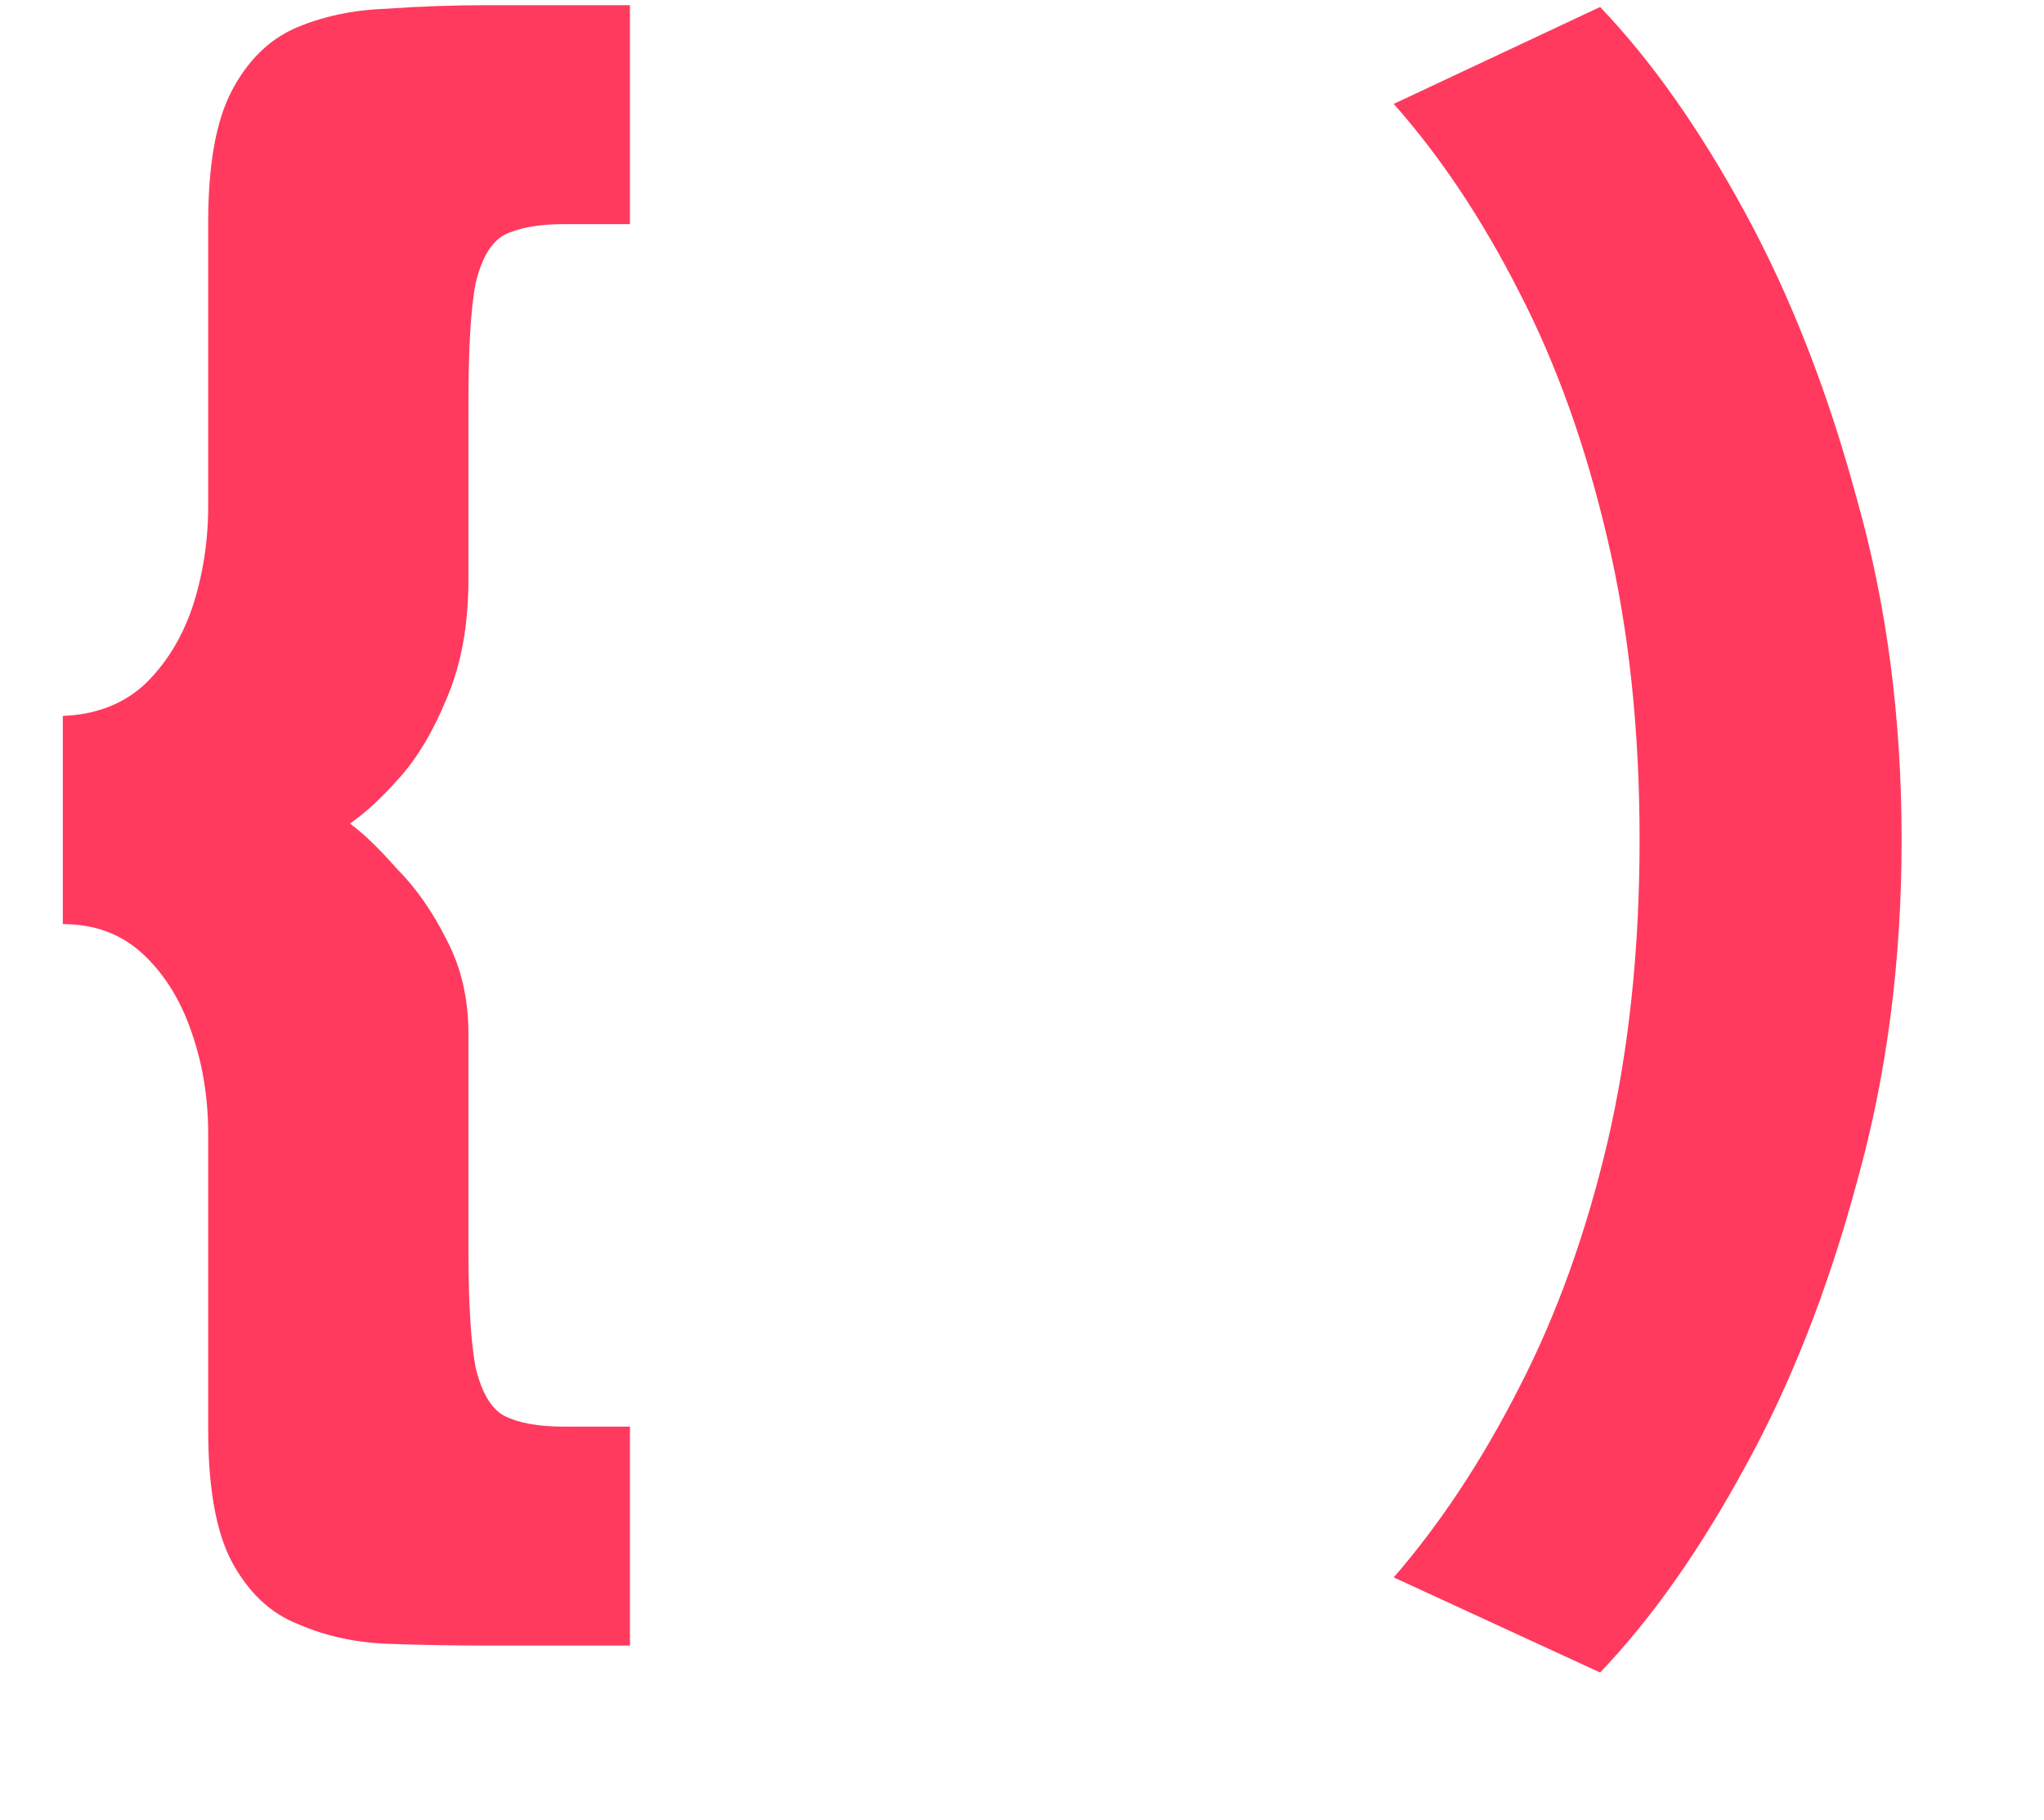
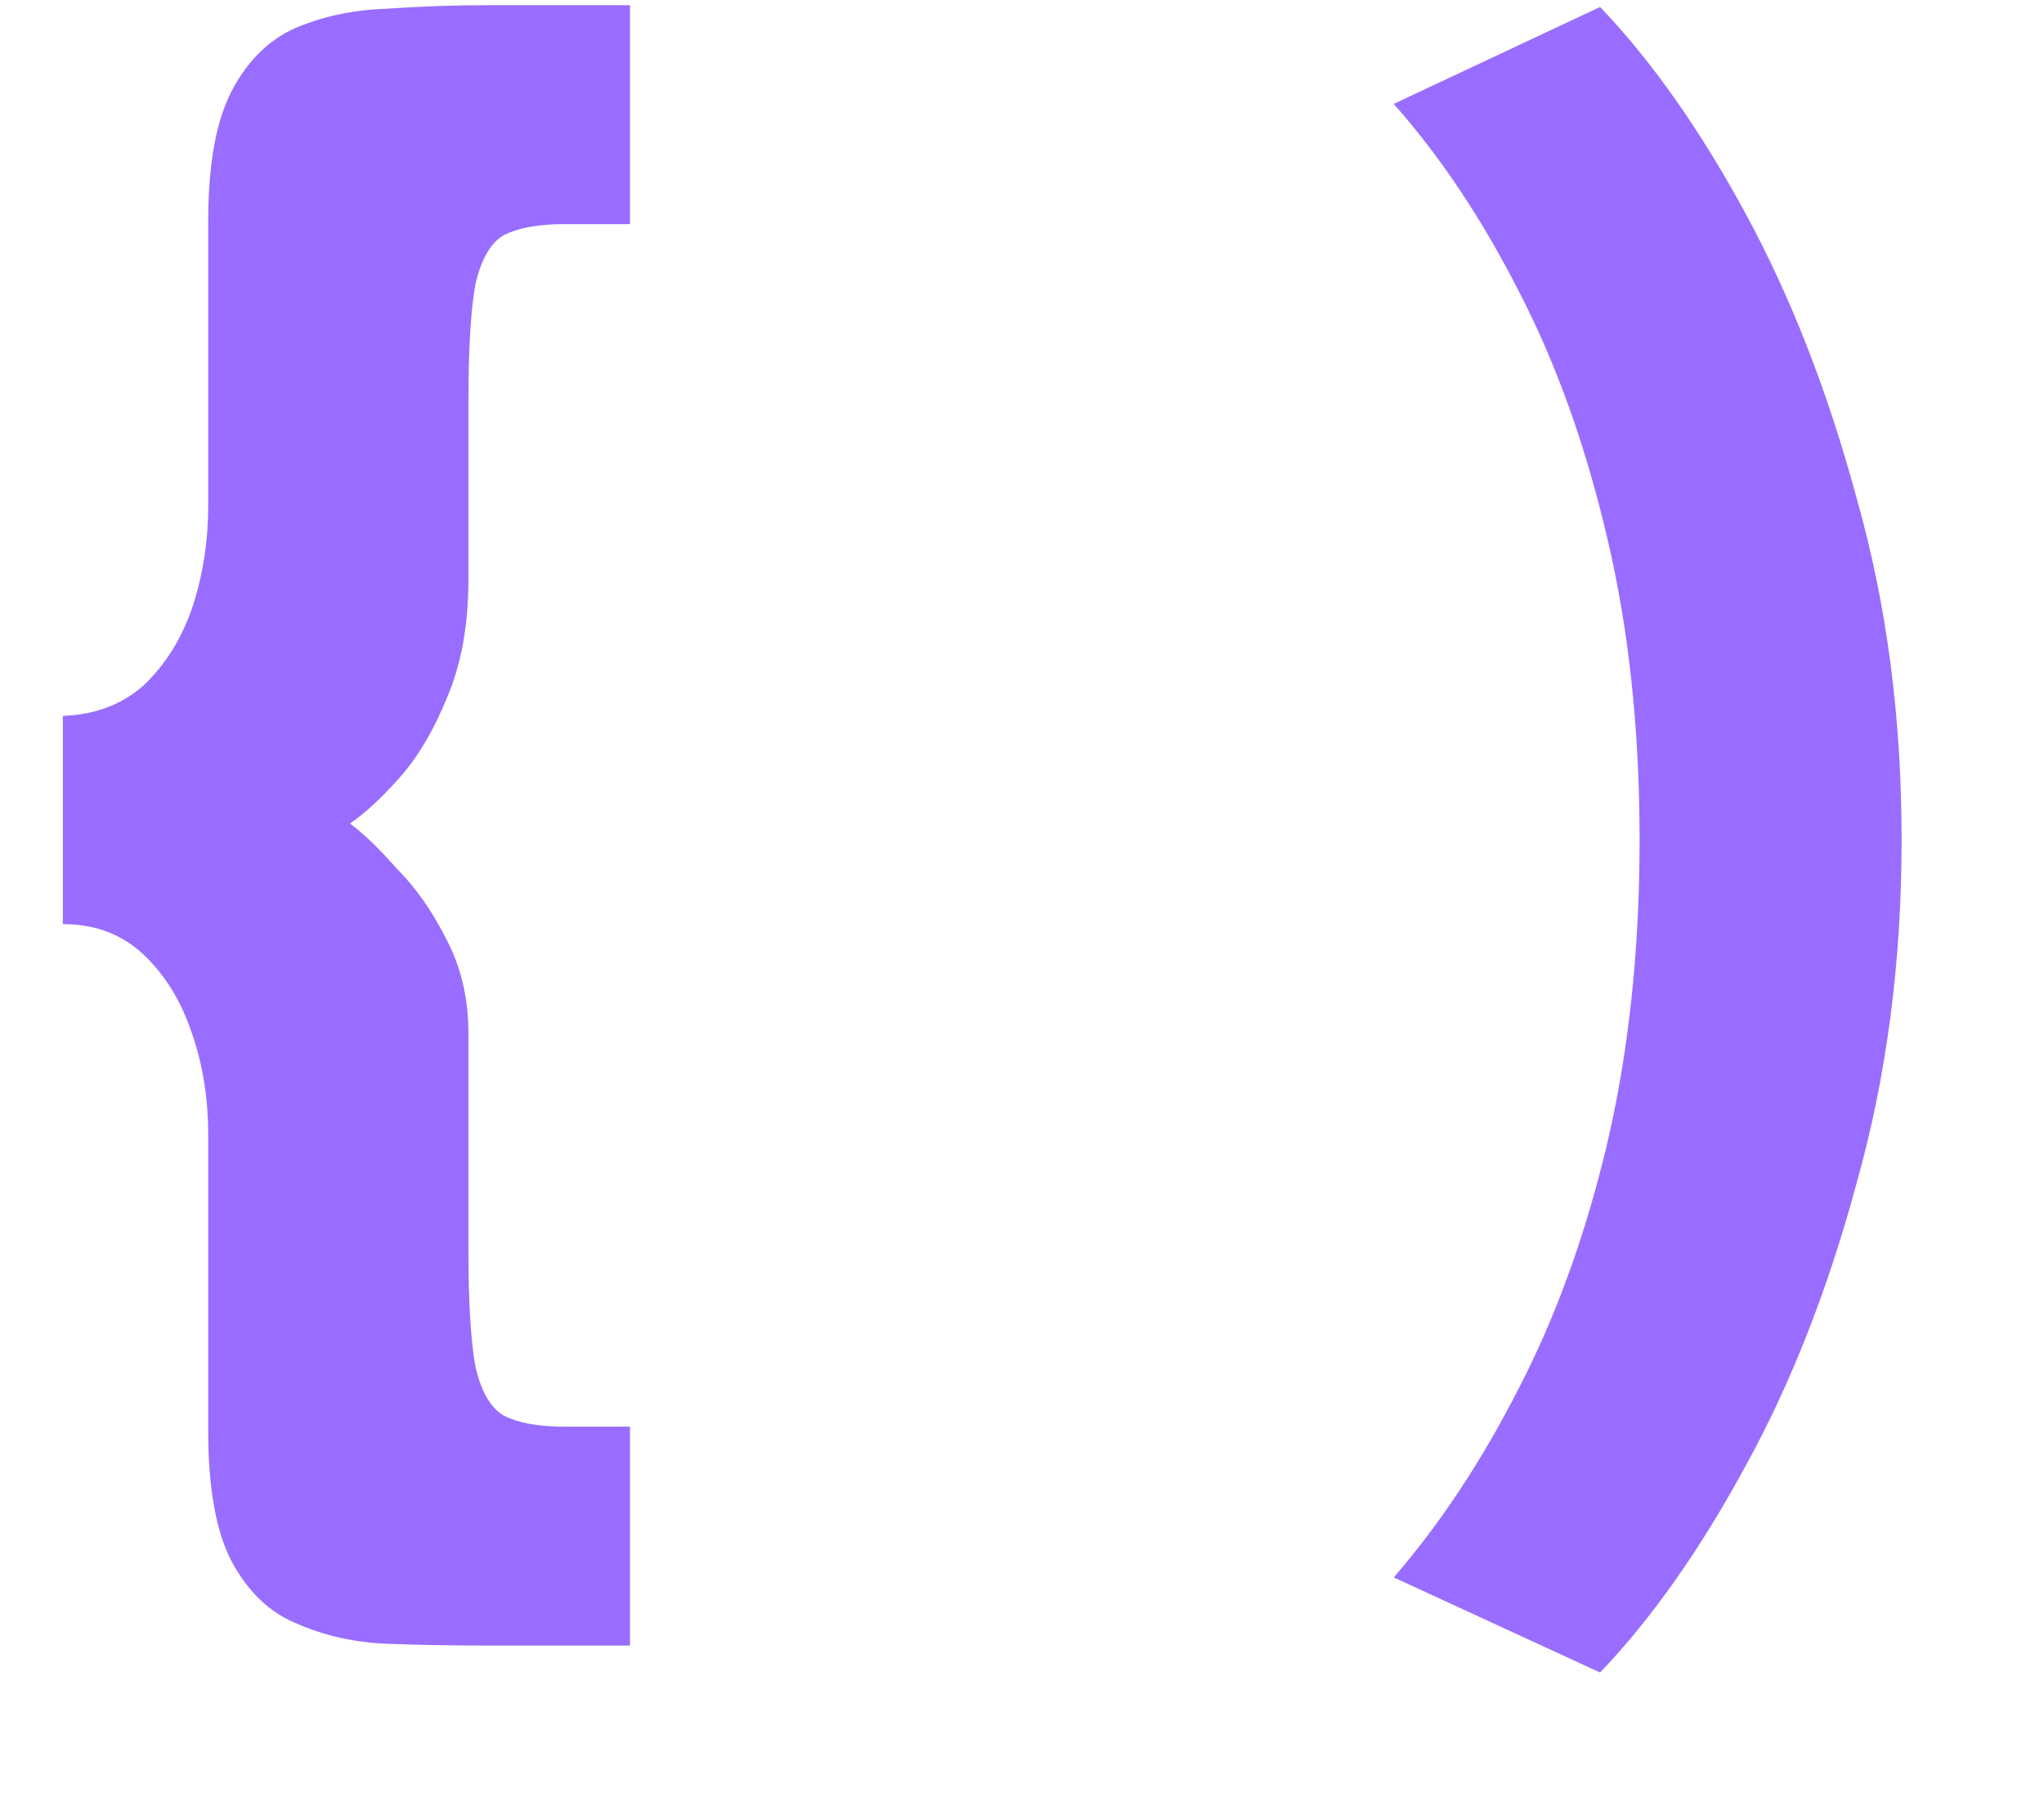
<svg xmlns="http://www.w3.org/2000/svg" width="82" height="73" viewBox="0 0 82 73" fill="none">
-   <path d="M22.608 8.992C21.6 8.992 20.808 9.136 20.232 9.424C19.704 9.712 19.32 10.36 19.08 11.368C18.888 12.376 18.792 13.984 18.792 16.192V23.248C18.792 25.072 18.504 26.656 17.928 28C17.4 29.296 16.776 30.352 16.056 31.168C15.336 31.984 14.664 32.608 14.04 33.04C14.568 33.424 15.192 34.024 15.912 34.84C16.68 35.608 17.352 36.568 17.928 37.72C18.504 38.824 18.792 40.072 18.792 41.464V50.104C18.792 52.264 18.888 53.848 19.08 54.856C19.32 55.864 19.704 56.512 20.232 56.8C20.808 57.088 21.6 57.232 22.608 57.232H25.272V66.016H19.584C18.24 66.016 16.896 65.992 15.552 65.944C14.256 65.896 13.056 65.632 11.952 65.152C10.848 64.72 9.96 63.88 9.288 62.632C8.664 61.432 8.352 59.68 8.352 57.376V45.496C8.352 44.056 8.136 42.712 7.704 41.464C7.272 40.168 6.624 39.112 5.76 38.296C4.896 37.48 3.816 37.072 2.52 37.072V28.72C3.816 28.672 4.896 28.264 5.76 27.496C6.624 26.68 7.272 25.648 7.704 24.4C8.136 23.104 8.352 21.736 8.352 20.296V8.92C8.352 6.616 8.664 4.864 9.288 3.664C9.912 2.464 10.752 1.624 11.808 1.144C12.912 0.664 14.136 0.4 15.48 0.352C16.824 0.256 18.192 0.208 19.584 0.208H25.272V8.992H22.608ZM76.288 33.688C76.288 38.584 75.689 43.168 74.489 47.44C73.337 51.712 71.849 55.504 70.025 58.816C68.201 62.176 66.257 64.936 64.192 67.096L55.913 63.28C57.785 61.12 59.465 58.576 60.953 55.648C62.441 52.768 63.617 49.504 64.481 45.856C65.344 42.16 65.776 38.104 65.776 33.688C65.776 29.272 65.344 25.24 64.481 21.592C63.617 17.896 62.441 14.608 60.953 11.728C59.465 8.8 57.785 6.28 55.913 4.168L64.192 0.28C66.257 2.44 68.201 5.2 70.025 8.56C71.849 11.92 73.337 15.736 74.489 20.008C75.689 24.232 76.288 28.792 76.288 33.688Z" fill="#ff3a5e" />
+   <path d="M22.608 8.992C21.6 8.992 20.808 9.136 20.232 9.424C19.704 9.712 19.32 10.36 19.08 11.368C18.888 12.376 18.792 13.984 18.792 16.192V23.248C18.792 25.072 18.504 26.656 17.928 28C17.4 29.296 16.776 30.352 16.056 31.168C15.336 31.984 14.664 32.608 14.04 33.04C14.568 33.424 15.192 34.024 15.912 34.84C16.68 35.608 17.352 36.568 17.928 37.72C18.504 38.824 18.792 40.072 18.792 41.464V50.104C18.792 52.264 18.888 53.848 19.08 54.856C19.32 55.864 19.704 56.512 20.232 56.8C20.808 57.088 21.6 57.232 22.608 57.232H25.272V66.016H19.584C18.24 66.016 16.896 65.992 15.552 65.944C14.256 65.896 13.056 65.632 11.952 65.152C10.848 64.72 9.96 63.88 9.288 62.632C8.664 61.432 8.352 59.68 8.352 57.376V45.496C8.352 44.056 8.136 42.712 7.704 41.464C7.272 40.168 6.624 39.112 5.76 38.296C4.896 37.48 3.816 37.072 2.52 37.072V28.72C3.816 28.672 4.896 28.264 5.76 27.496C6.624 26.68 7.272 25.648 7.704 24.4C8.136 23.104 8.352 21.736 8.352 20.296V8.92C8.352 6.616 8.664 4.864 9.288 3.664C9.912 2.464 10.752 1.624 11.808 1.144C12.912 0.664 14.136 0.4 15.48 0.352C16.824 0.256 18.192 0.208 19.584 0.208H25.272V8.992H22.608ZM76.288 33.688C76.288 38.584 75.689 43.168 74.489 47.44C73.337 51.712 71.849 55.504 70.025 58.816C68.201 62.176 66.257 64.936 64.192 67.096L55.913 63.28C57.785 61.12 59.465 58.576 60.953 55.648C62.441 52.768 63.617 49.504 64.481 45.856C65.344 42.16 65.776 38.104 65.776 33.688C65.776 29.272 65.344 25.24 64.481 21.592C63.617 17.896 62.441 14.608 60.953 11.728C59.465 8.8 57.785 6.28 55.913 4.168L64.192 0.28C66.257 2.44 68.201 5.2 70.025 8.56C71.849 11.92 73.337 15.736 74.489 20.008C75.689 24.232 76.288 28.792 76.288 33.688Z" fill="#986DFF" />
</svg>
